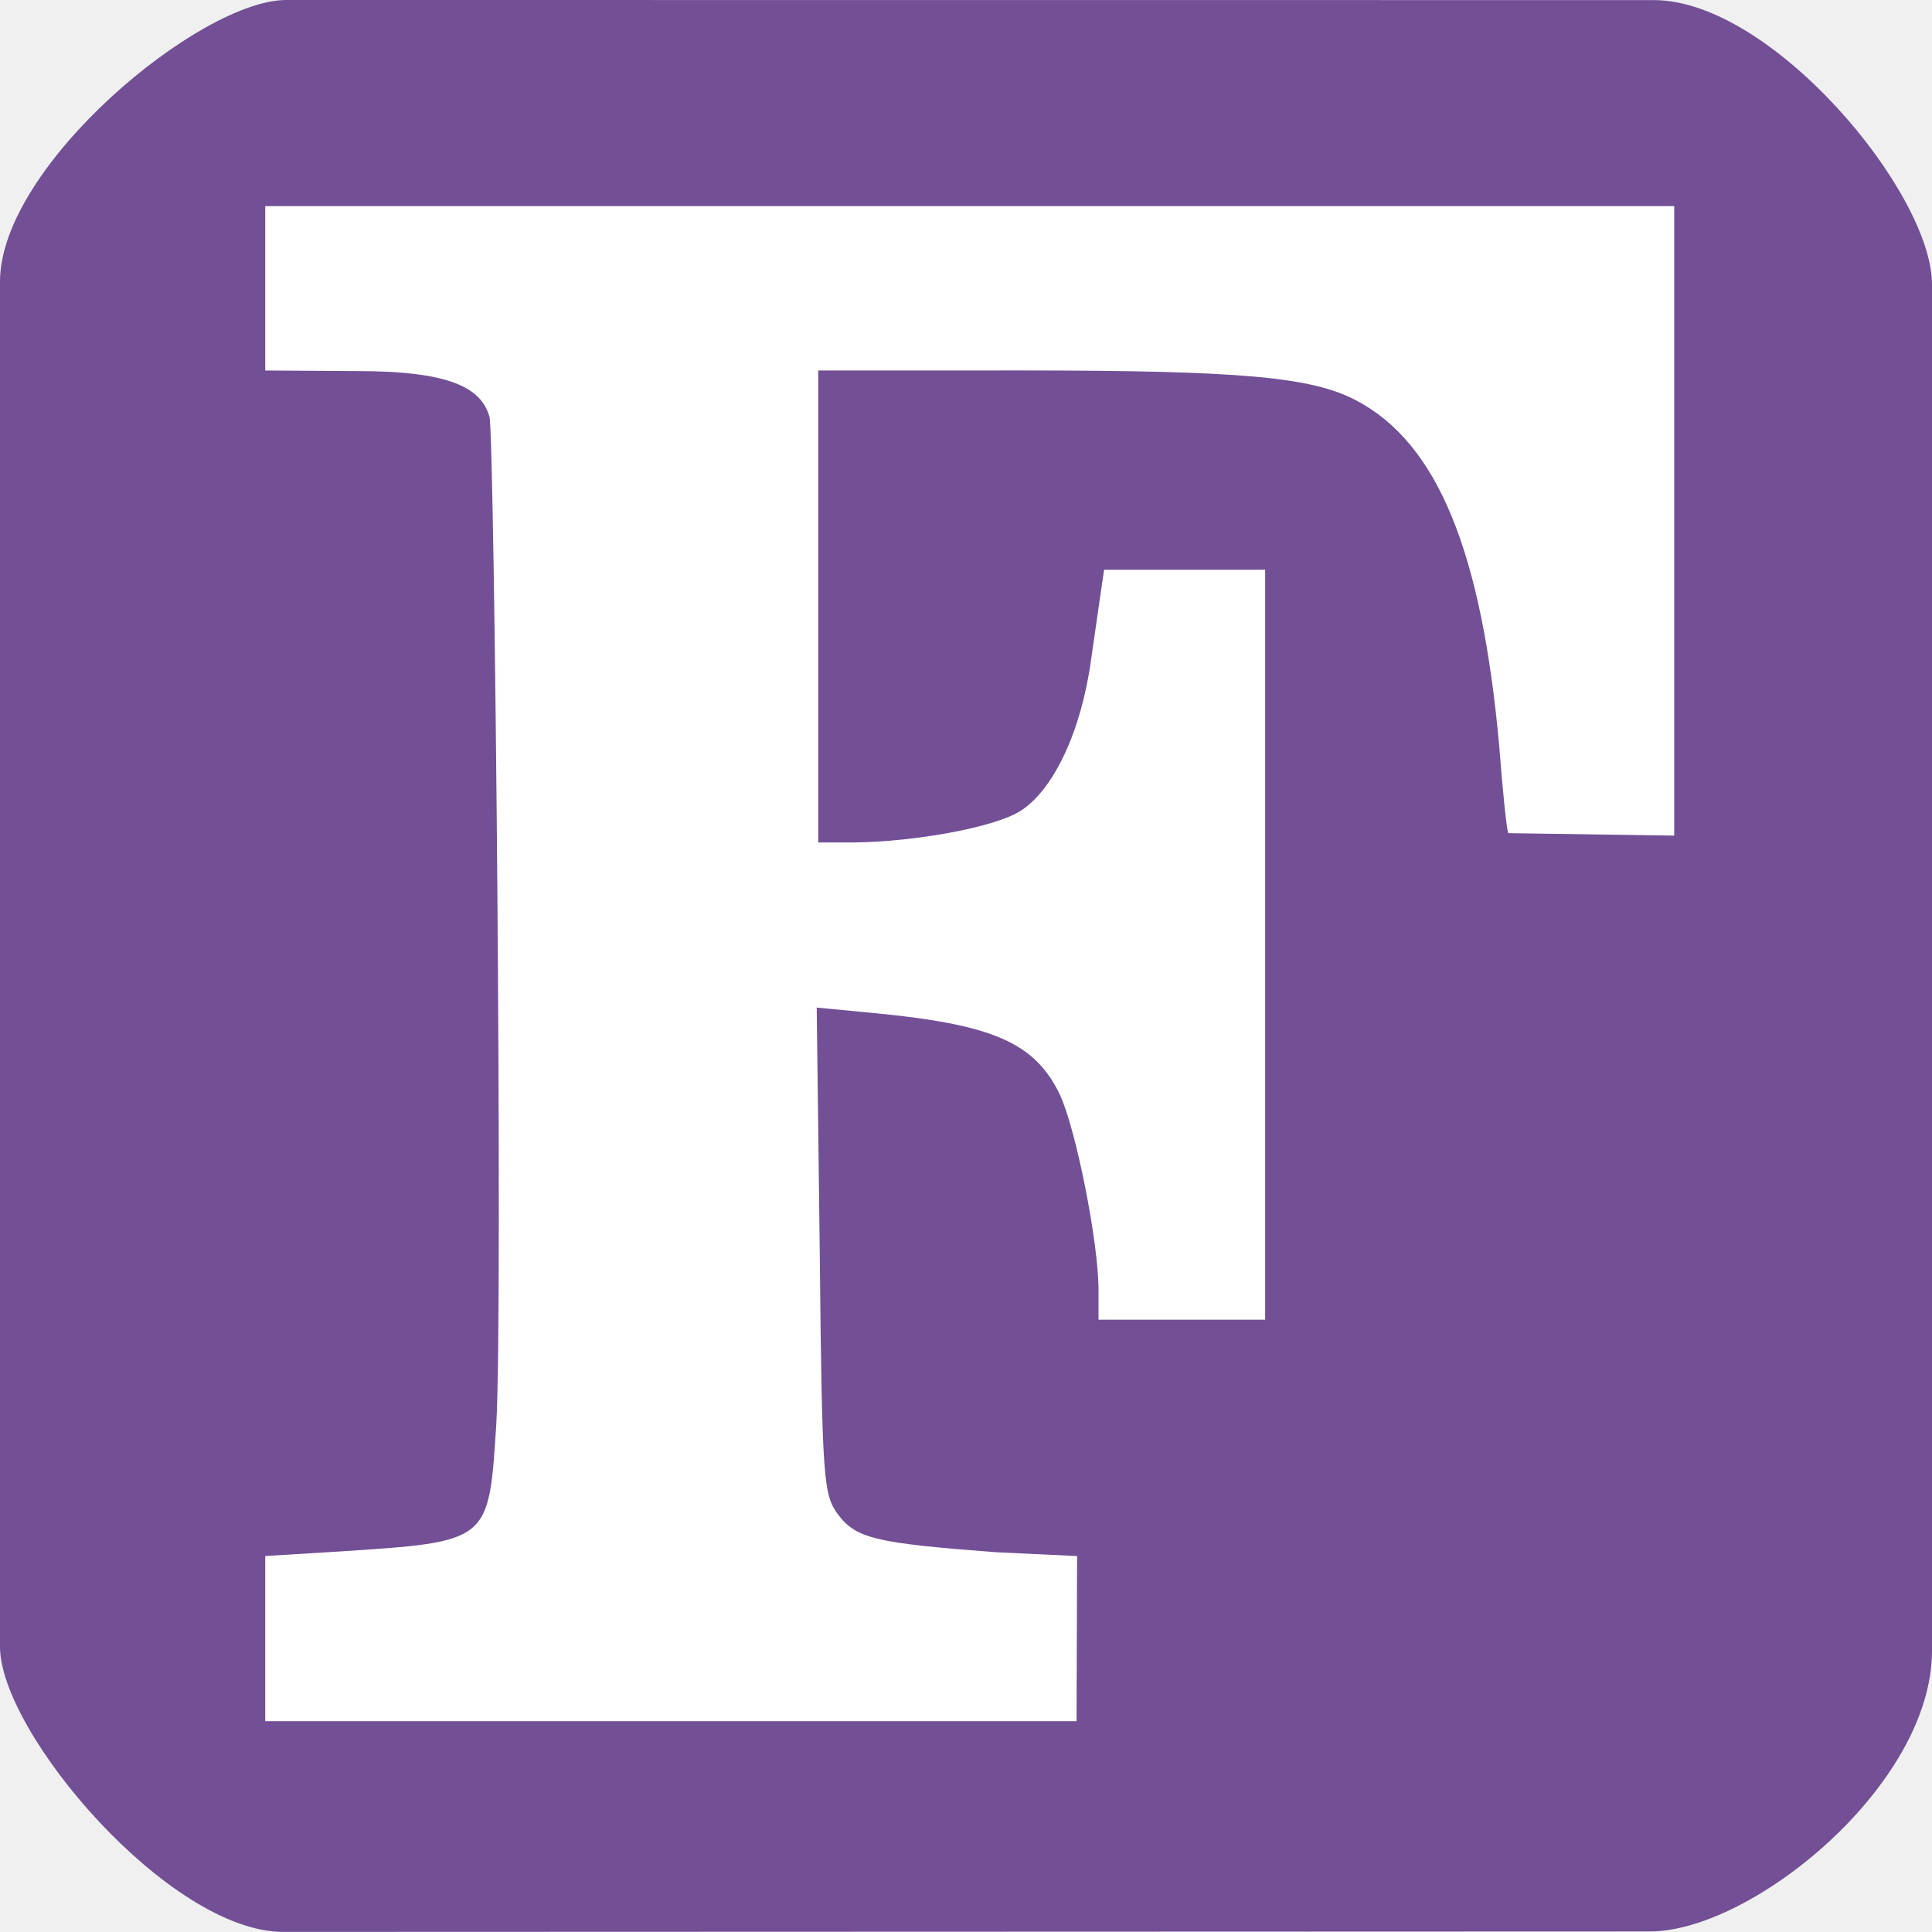
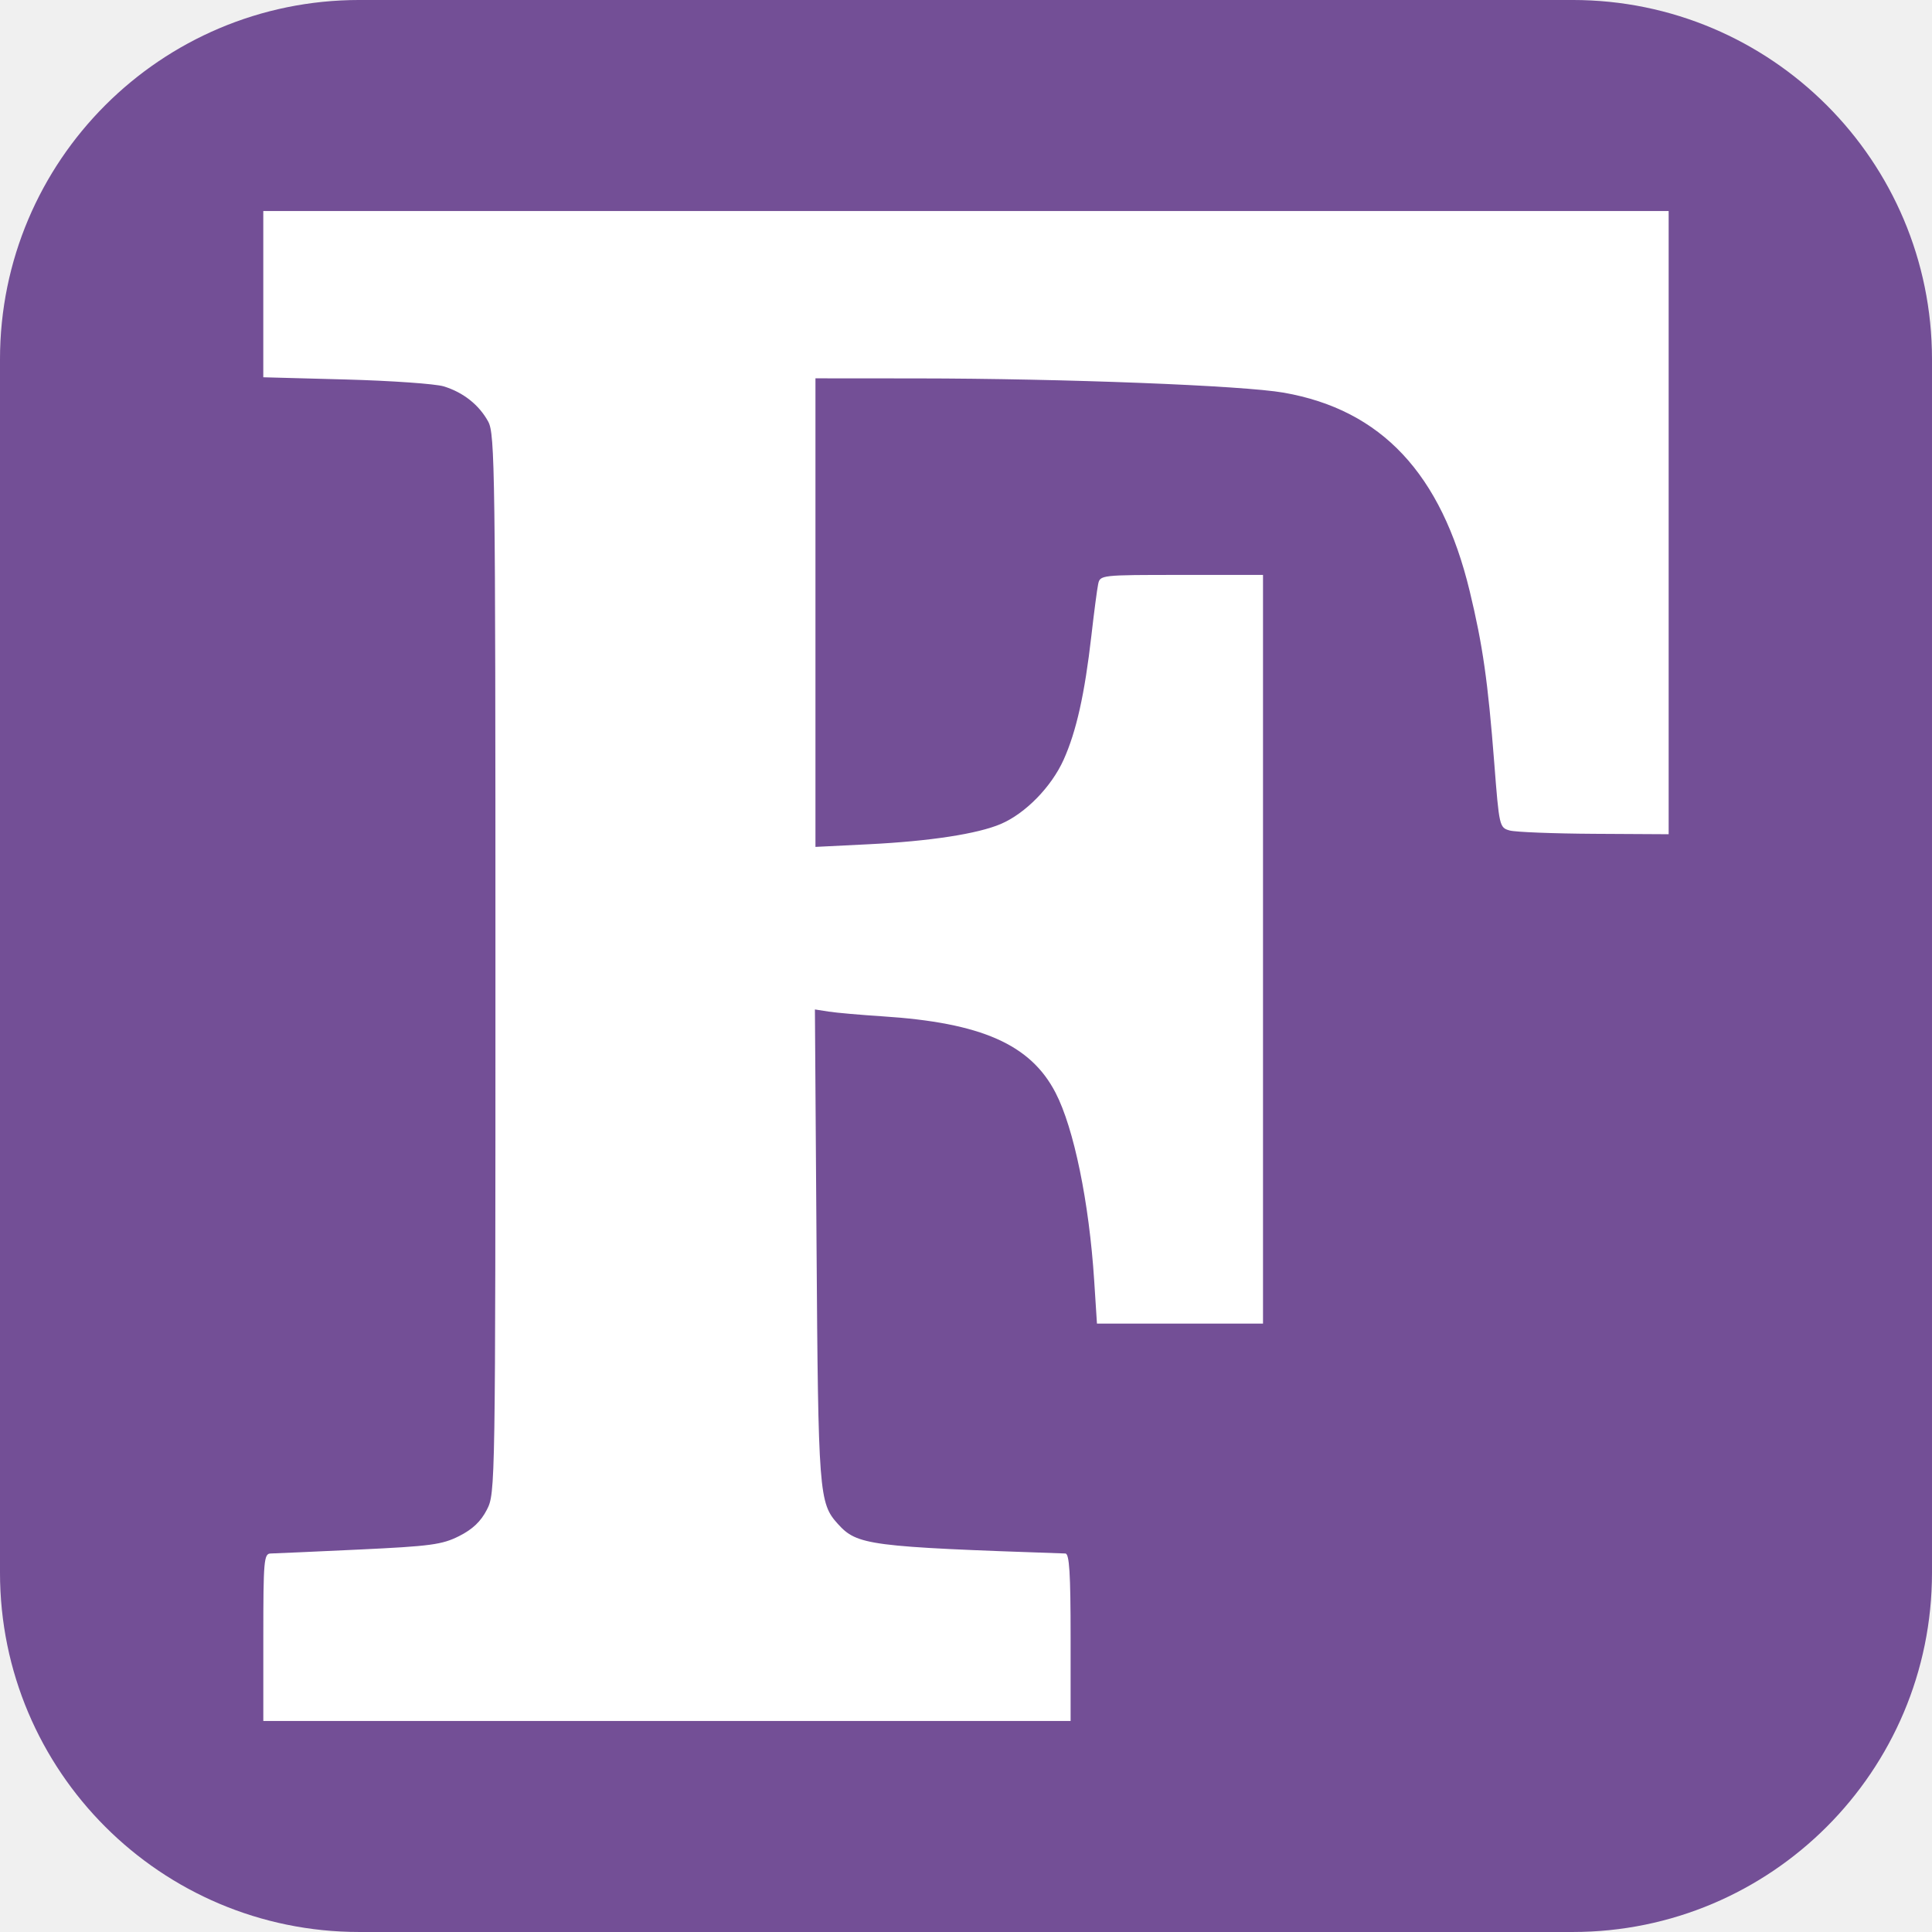
- <svg xmlns="http://www.w3.org/2000/svg" version="1.0" width="255.042" height="255.03" viewBox="0 0 2550.422 2550.302" preserveAspectRatio="xMidYMid meet" id="svg8">
-   <g id="layer101" style="fill:#734f96;stroke:none" transform="translate(.142 -7.901)">
-     <path d="M374 2558.203c-150.769.05-374.142-263.163-374.142-376.539v-1802C-.142 227.08 263.836 7.893 377.76 7.901l1805.356.127c155.783.01 367.163 254.122 367.163 375.222v1803.768c0 177.696-238.056 370.532-372.282 370.577z" id="path2" />
-   </g>
-   <g id="layer102" style="fill:#fff;stroke:none" transform="translate(.142 -7.901)">
-     <path d="M350 2062l98-6c199-13 197-12 207-168 9-148-2.337-1306.766-9-1330-10.975-38.27-52.156-60.281-175-60.25L350 497V280h1860v831l-219-3.25c-2-2-8-60.75-12-114.75-23-254-80-400.142-190-457.142-58-30-148.565-38.842-438.652-38.93L1080 497v623h48c81-1 184-20 218-41 44-27 81-105 94-199 9.8-68.603 17.362-119.933 17.362-119.933L1670 760v990h-220v-39c0-64-30-213-51-258-33-69-89-93-248-108l-73-7 4 321c3 305 5 322 24 348 24 32 50 38 209 50l106.727 5.077L1421 2280H350z" id="path5" />
+ <svg xmlns="http://www.w3.org/2000/svg" width="75mm" height="75mm" viewBox="0 0 75 75" version="1.1" id="svg8">
+   <defs id="defs2">
+     <clipPath clipPathUnits="userSpaceOnUse" id="clipPath849">
+       <rect style="fill:none;stroke:#000000;stroke-width:0.358;stroke-miterlimit:4;stroke-dasharray:none" id="rect851" width="57.804" height="76.351" x="32.322" y="61.232" />
+     </clipPath>
+     <clipPath clipPathUnits="userSpaceOnUse" id="clipPath859">
+       <rect style="fill:none;fill-opacity:1;stroke:#000000;stroke-width:0.353;stroke-miterlimit:4;stroke-dasharray:none;stroke-opacity:1" id="rect861" width="57.058" height="72.259" x="40.325" y="51.641" />
+     </clipPath>
+   </defs>
+   <g id="layer1" transform="translate(-55.79414,-59.53036)">
+     <rect style="fill:#734f96;fill-opacity:1;stroke:none;stroke-width:0.353;stroke-miterlimit:4;stroke-dasharray:none;stroke-opacity:1" id="rect881" width="75" height="75" x="55.794" y="59.53" ry="13.949" />
+     <path id="path1412" d="m 66.016,123.09 c 0,-2.982 0.023,-3.248 0.284,-3.253 0.156,-0.003 1.698,-0.072 3.427,-0.153 2.784,-0.131 3.228,-0.19 3.888,-0.522 0.522,-0.262 0.846,-0.569 1.079,-1.024 0.331,-0.645 0.333,-0.794 0.333,-21.189 0,-19.165 -0.019,-20.574 -0.281,-21.053 -0.355,-0.649 -0.97,-1.136 -1.727,-1.367 -0.325,-0.099 -2.033,-0.219 -3.797,-0.267 l -3.207,-0.086 V 70.95 67.723 h 27.278 27.278 v 12.096 12.096 l -2.882,-0.016 c -1.585,-0.009 -3.065,-0.067 -3.288,-0.129 -0.399,-0.111 -0.409,-0.155 -0.6,-2.622 -0.246,-3.167 -0.446,-4.569 -0.955,-6.676 -1.101,-4.554 -3.424,-7.032 -7.216,-7.698 -1.591,-0.279 -8.534,-0.549 -14.243,-0.554 l -3.937,-0.003 v 9.095 9.095 l 2.07,-0.103 c 2.367,-0.117 4.227,-0.403 5.126,-0.787 0.957,-0.409 1.966,-1.443 2.439,-2.496 0.494,-1.101 0.817,-2.547 1.077,-4.818 0.102,-0.893 0.219,-1.788 0.261,-1.989 0.075,-0.364 0.088,-0.365 3.238,-0.365 h 3.163 v 14.532 14.532 h -3.223 -3.223 l -0.108,-1.676 c -0.196,-3.036 -0.787,-5.911 -1.498,-7.284 -0.971,-1.878 -2.882,-2.722 -6.723,-2.969 -0.848,-0.055 -1.785,-0.137 -2.081,-0.183 l -0.539,-0.084 0.063,9.143 c 0.066,9.643 0.095,10.02 0.827,10.828 0.752,0.831 1.191,0.888 8.833,1.149 0.155,0.005 0.203,0.768 0.203,3.254 v 3.247 H 81.685 66.016 Z" style="fill:#ffffff;stroke-width:0.353" />
  </g>
</svg>
